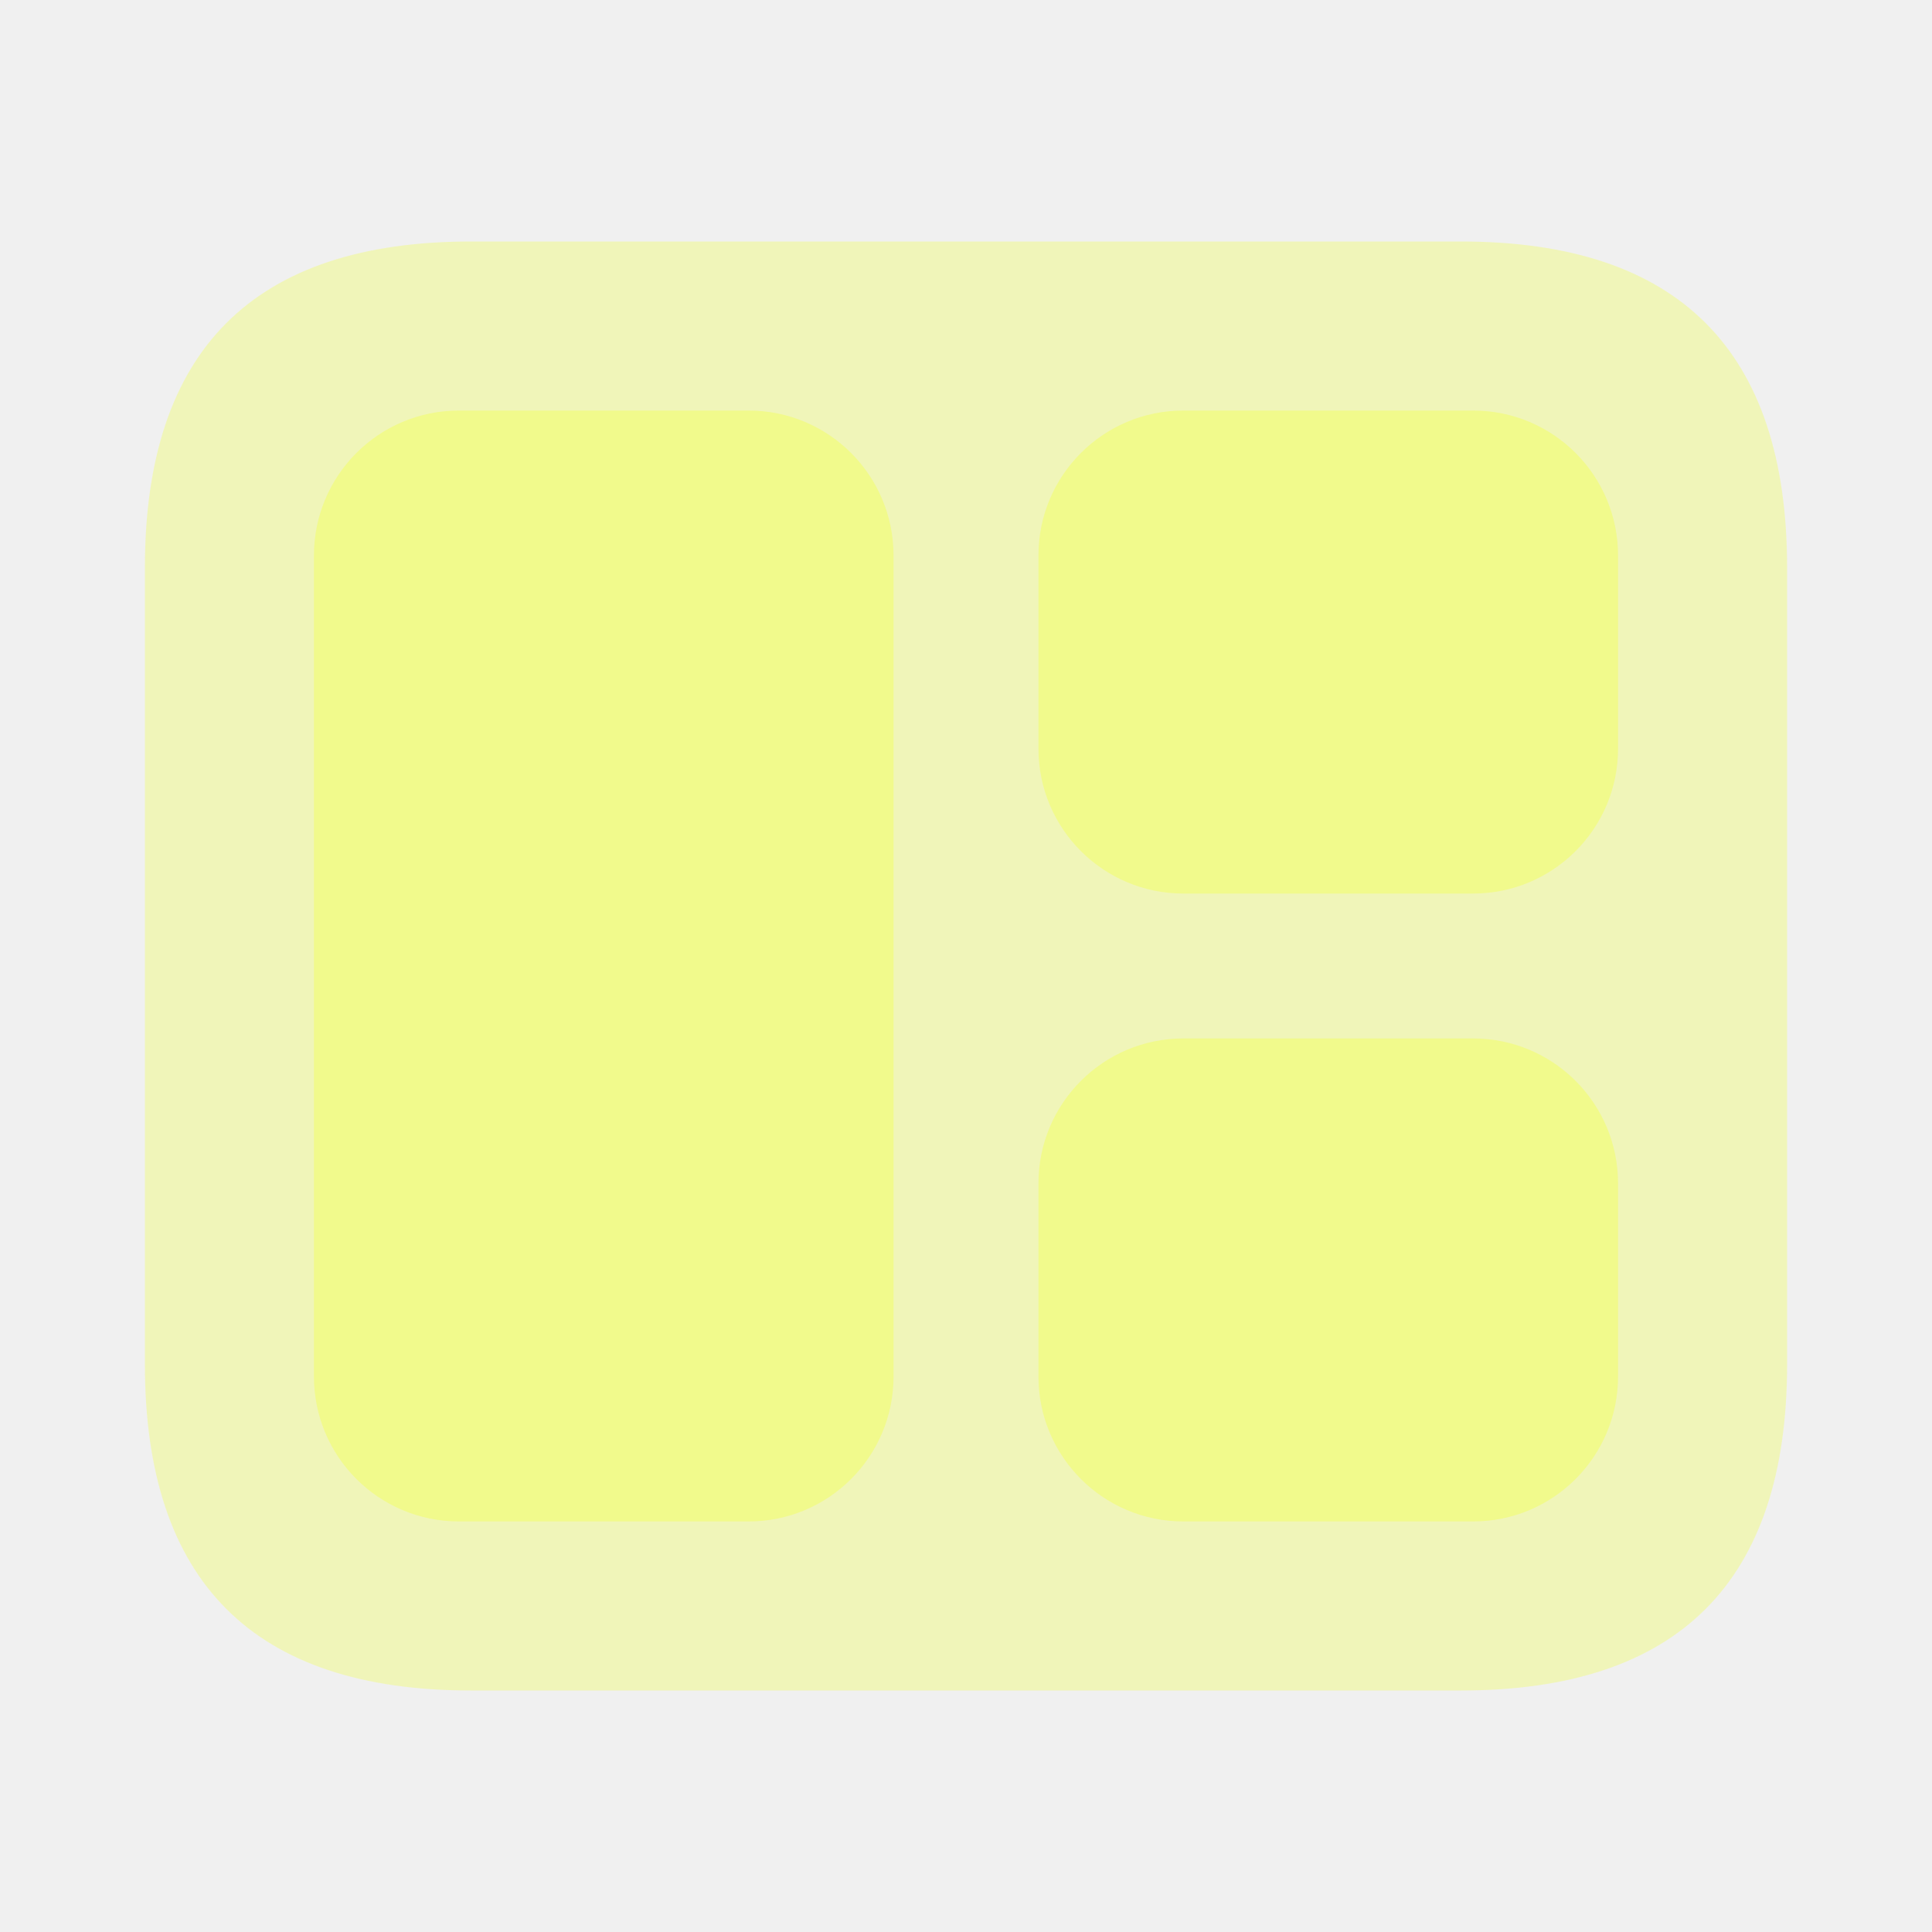
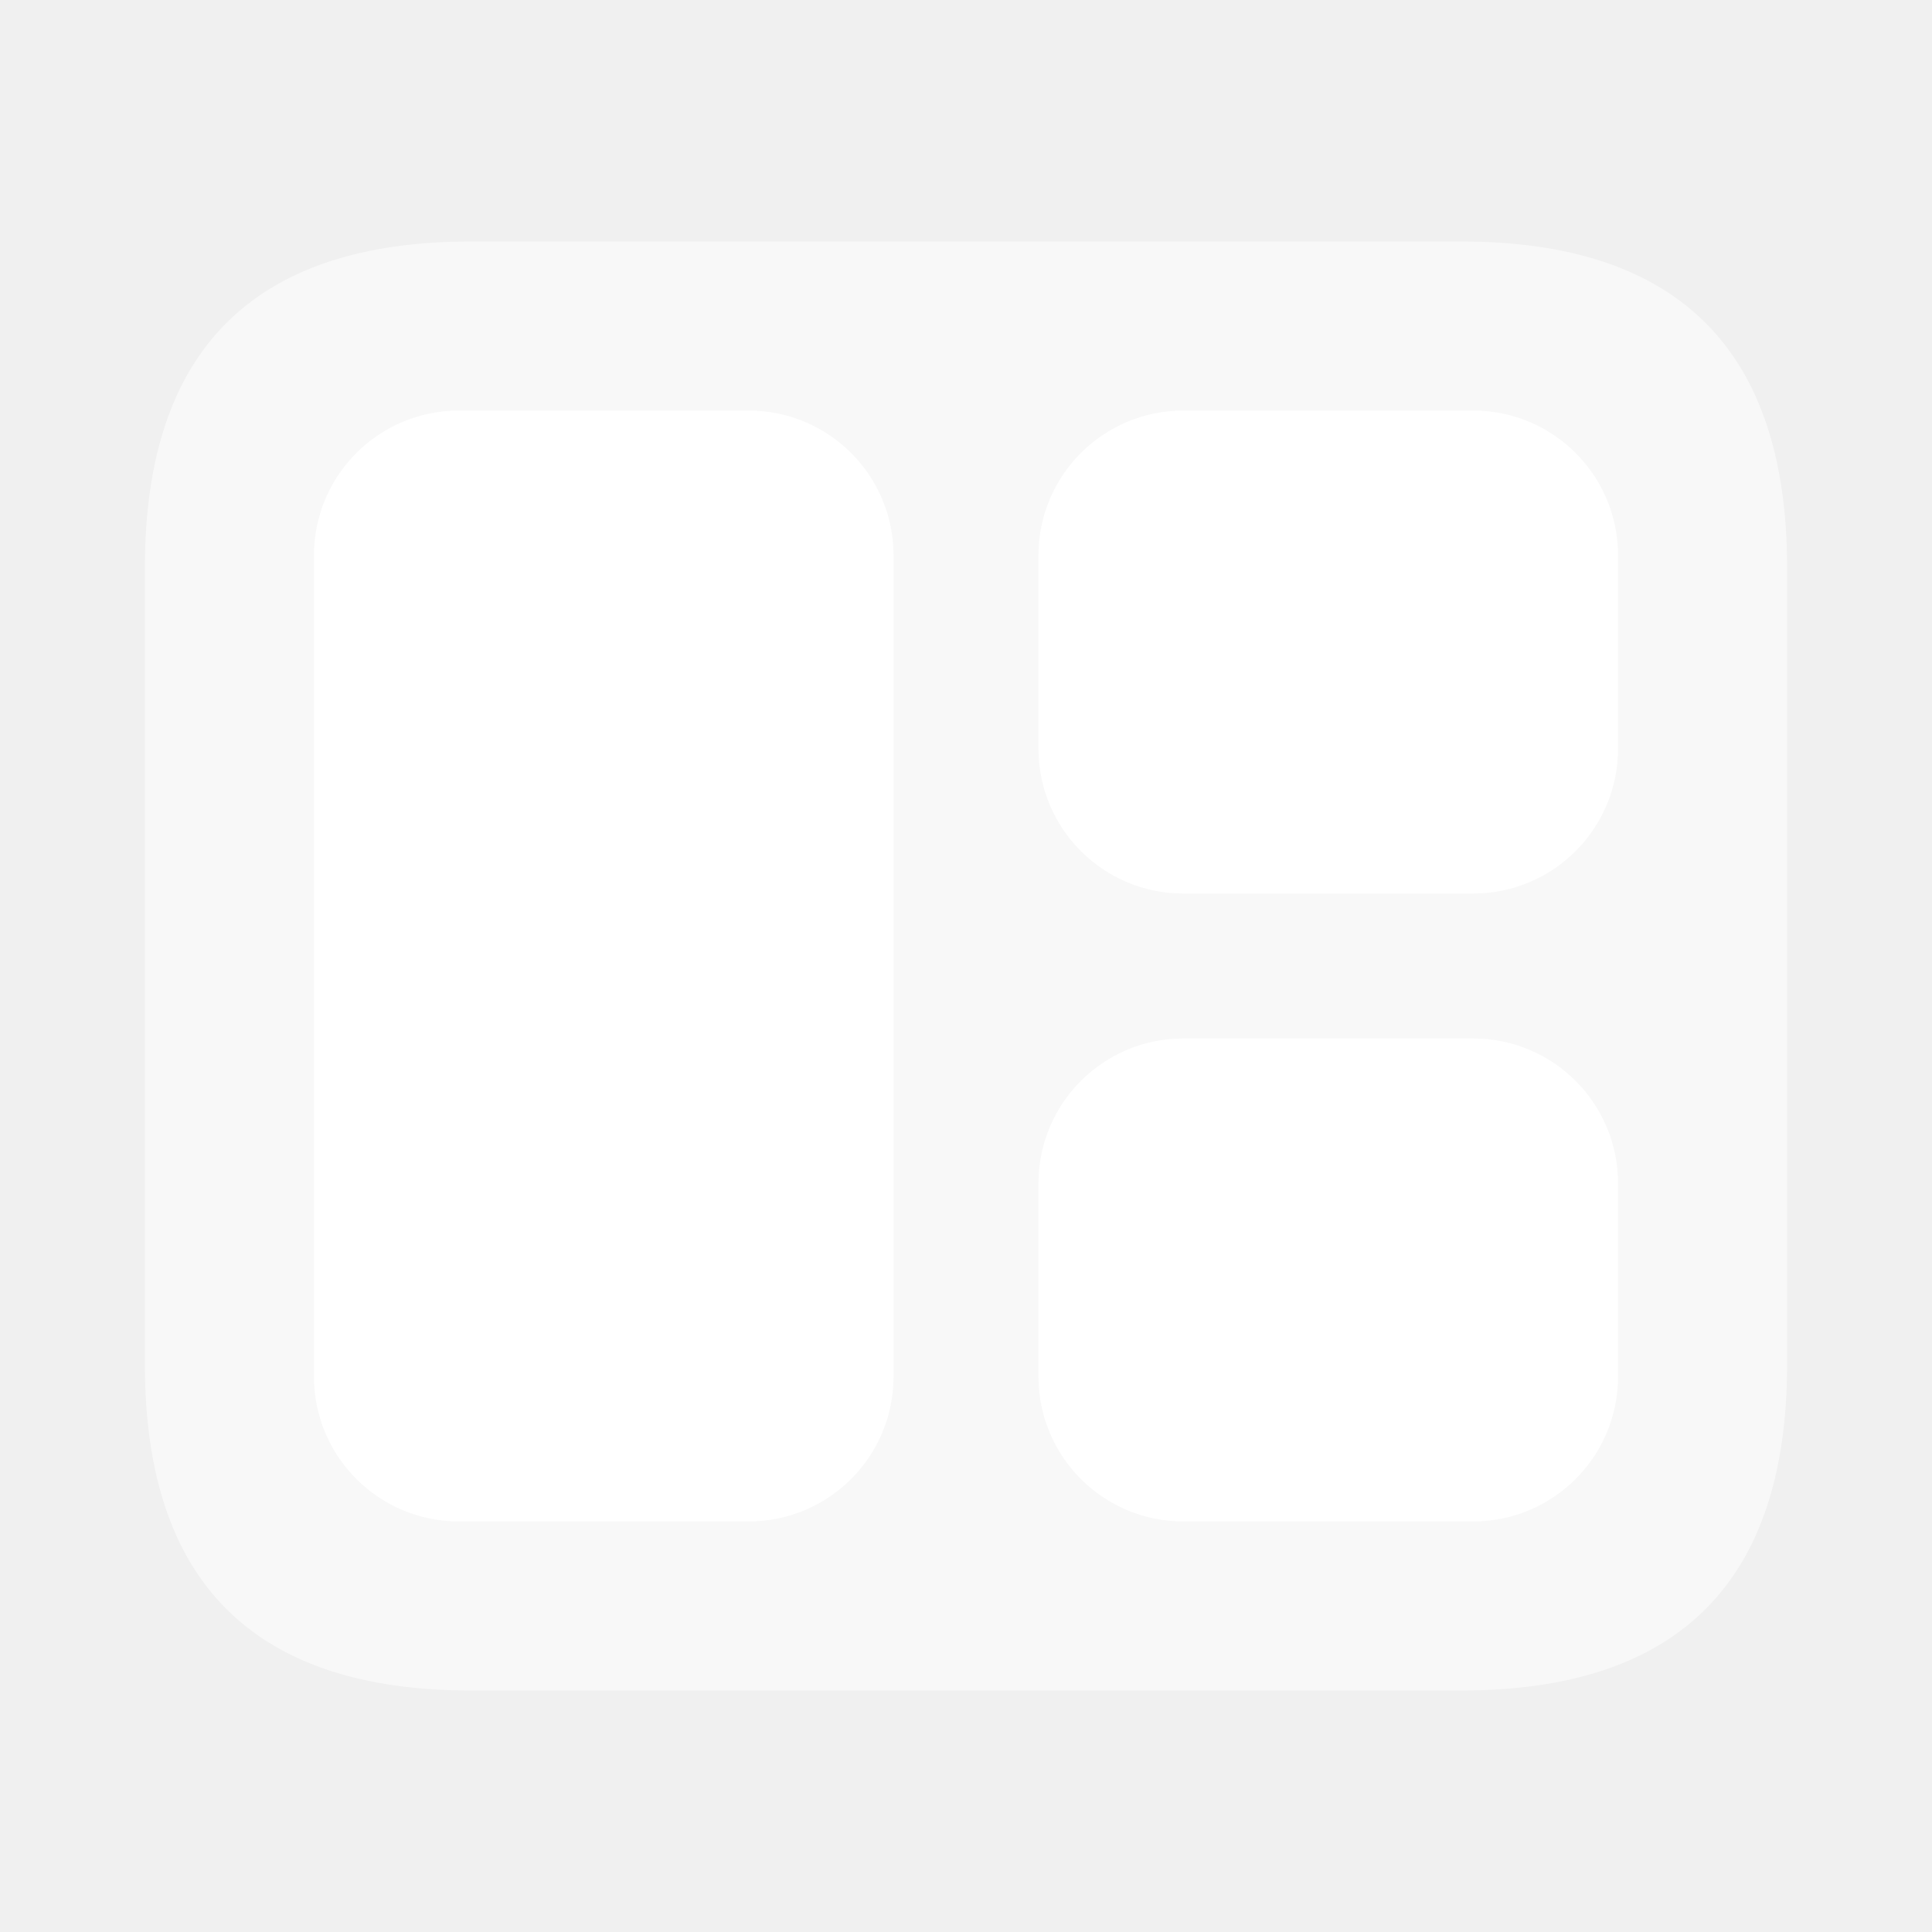
<svg xmlns="http://www.w3.org/2000/svg" width="40" height="40" viewBox="0 0 40 40">
-   <path fill="#f1fa8c" opacity="0.55" d="M3 11.75 C3 7.25 5.25 5 9.75 5 L30.25 5 C34.75 5 37 7.25 37 11.75 L37 28.25 C37 32.75 34.75 35 30.25 35 L9.75 35 C5.25 35 3 32.75 3 28.25 Z" />
-   <g fill="#f1fa8c">
+   <path fill="#ffffff" opacity="0.55" d="M3 11.75 C3 7.25 5.25 5 9.75 5 L30.25 5 C34.75 5 37 7.25 37 11.75 L37 28.25 C37 32.75 34.75 35 30.25 35 L9.75 35 C5.25 35 3 32.75 3 28.25 Z" />
+   <g fill="#ffffff">
    <rect x="6.5" y="8.5" width="12" height="23" rx="3" />
    <rect x="21.5" y="8.5" width="12" height="10" rx="3" />
    <rect x="21.5" y="21.5" width="12" height="10" rx="3" />
  </g>
</svg>
